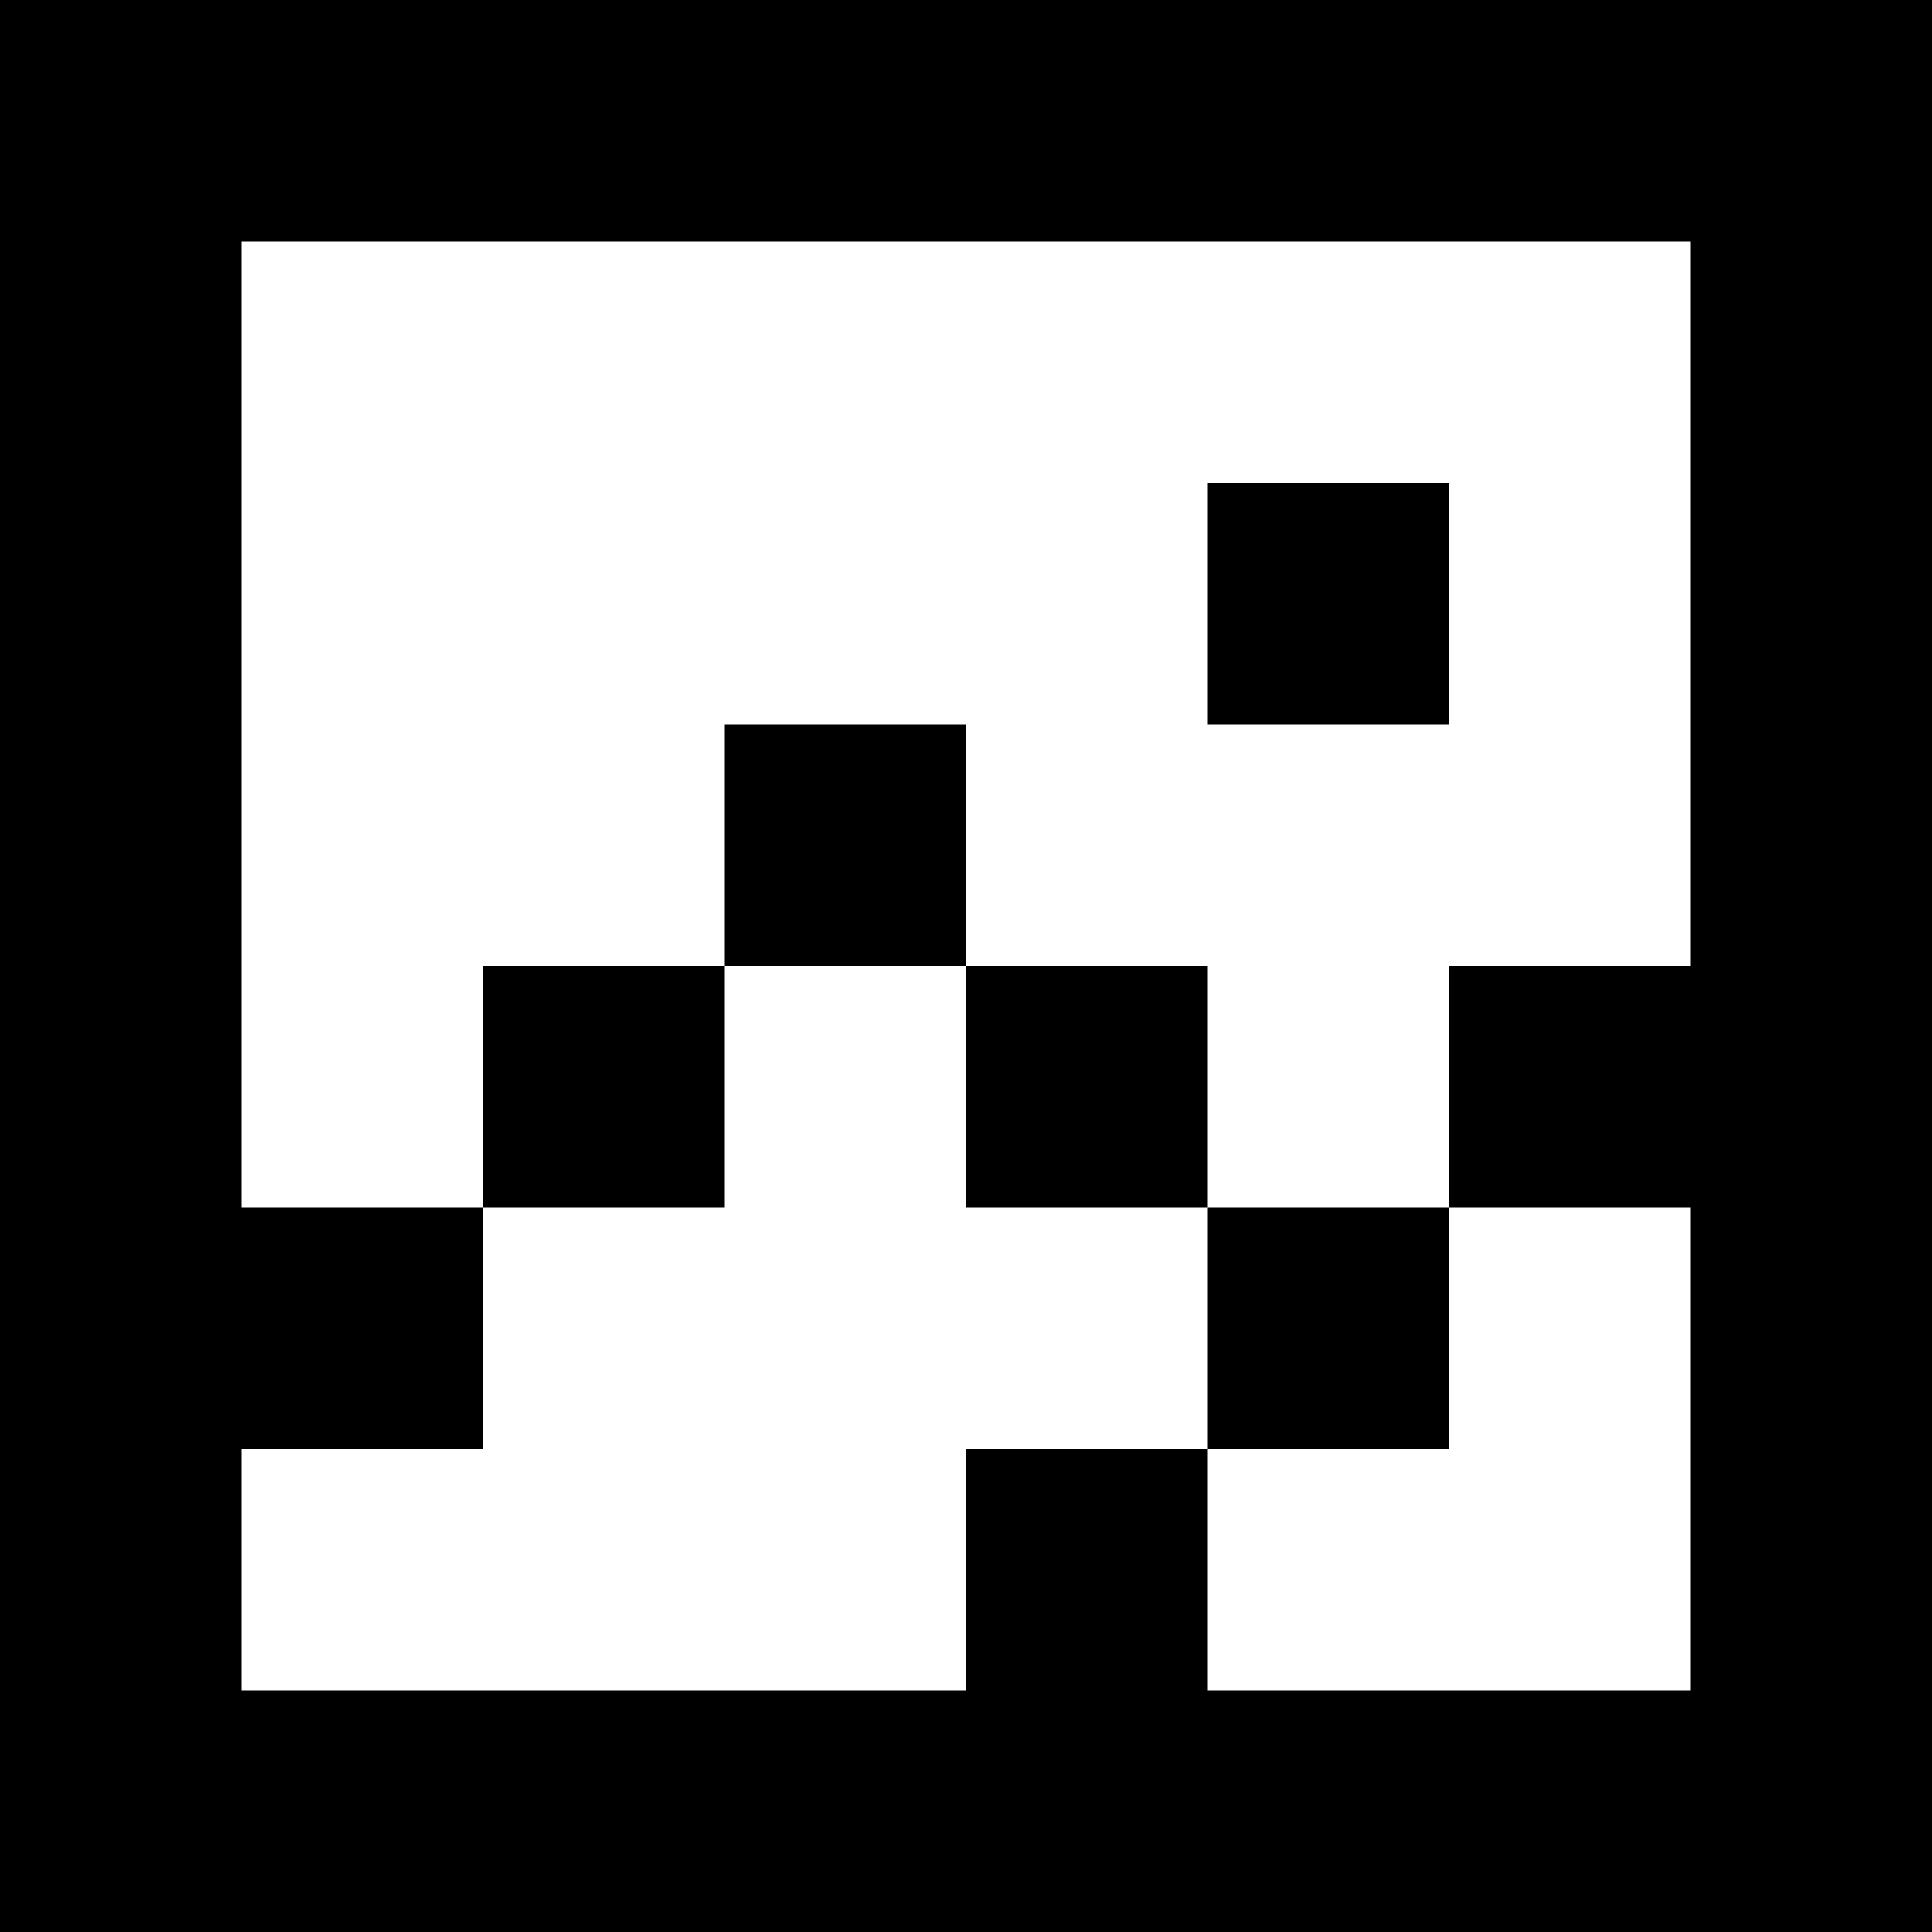
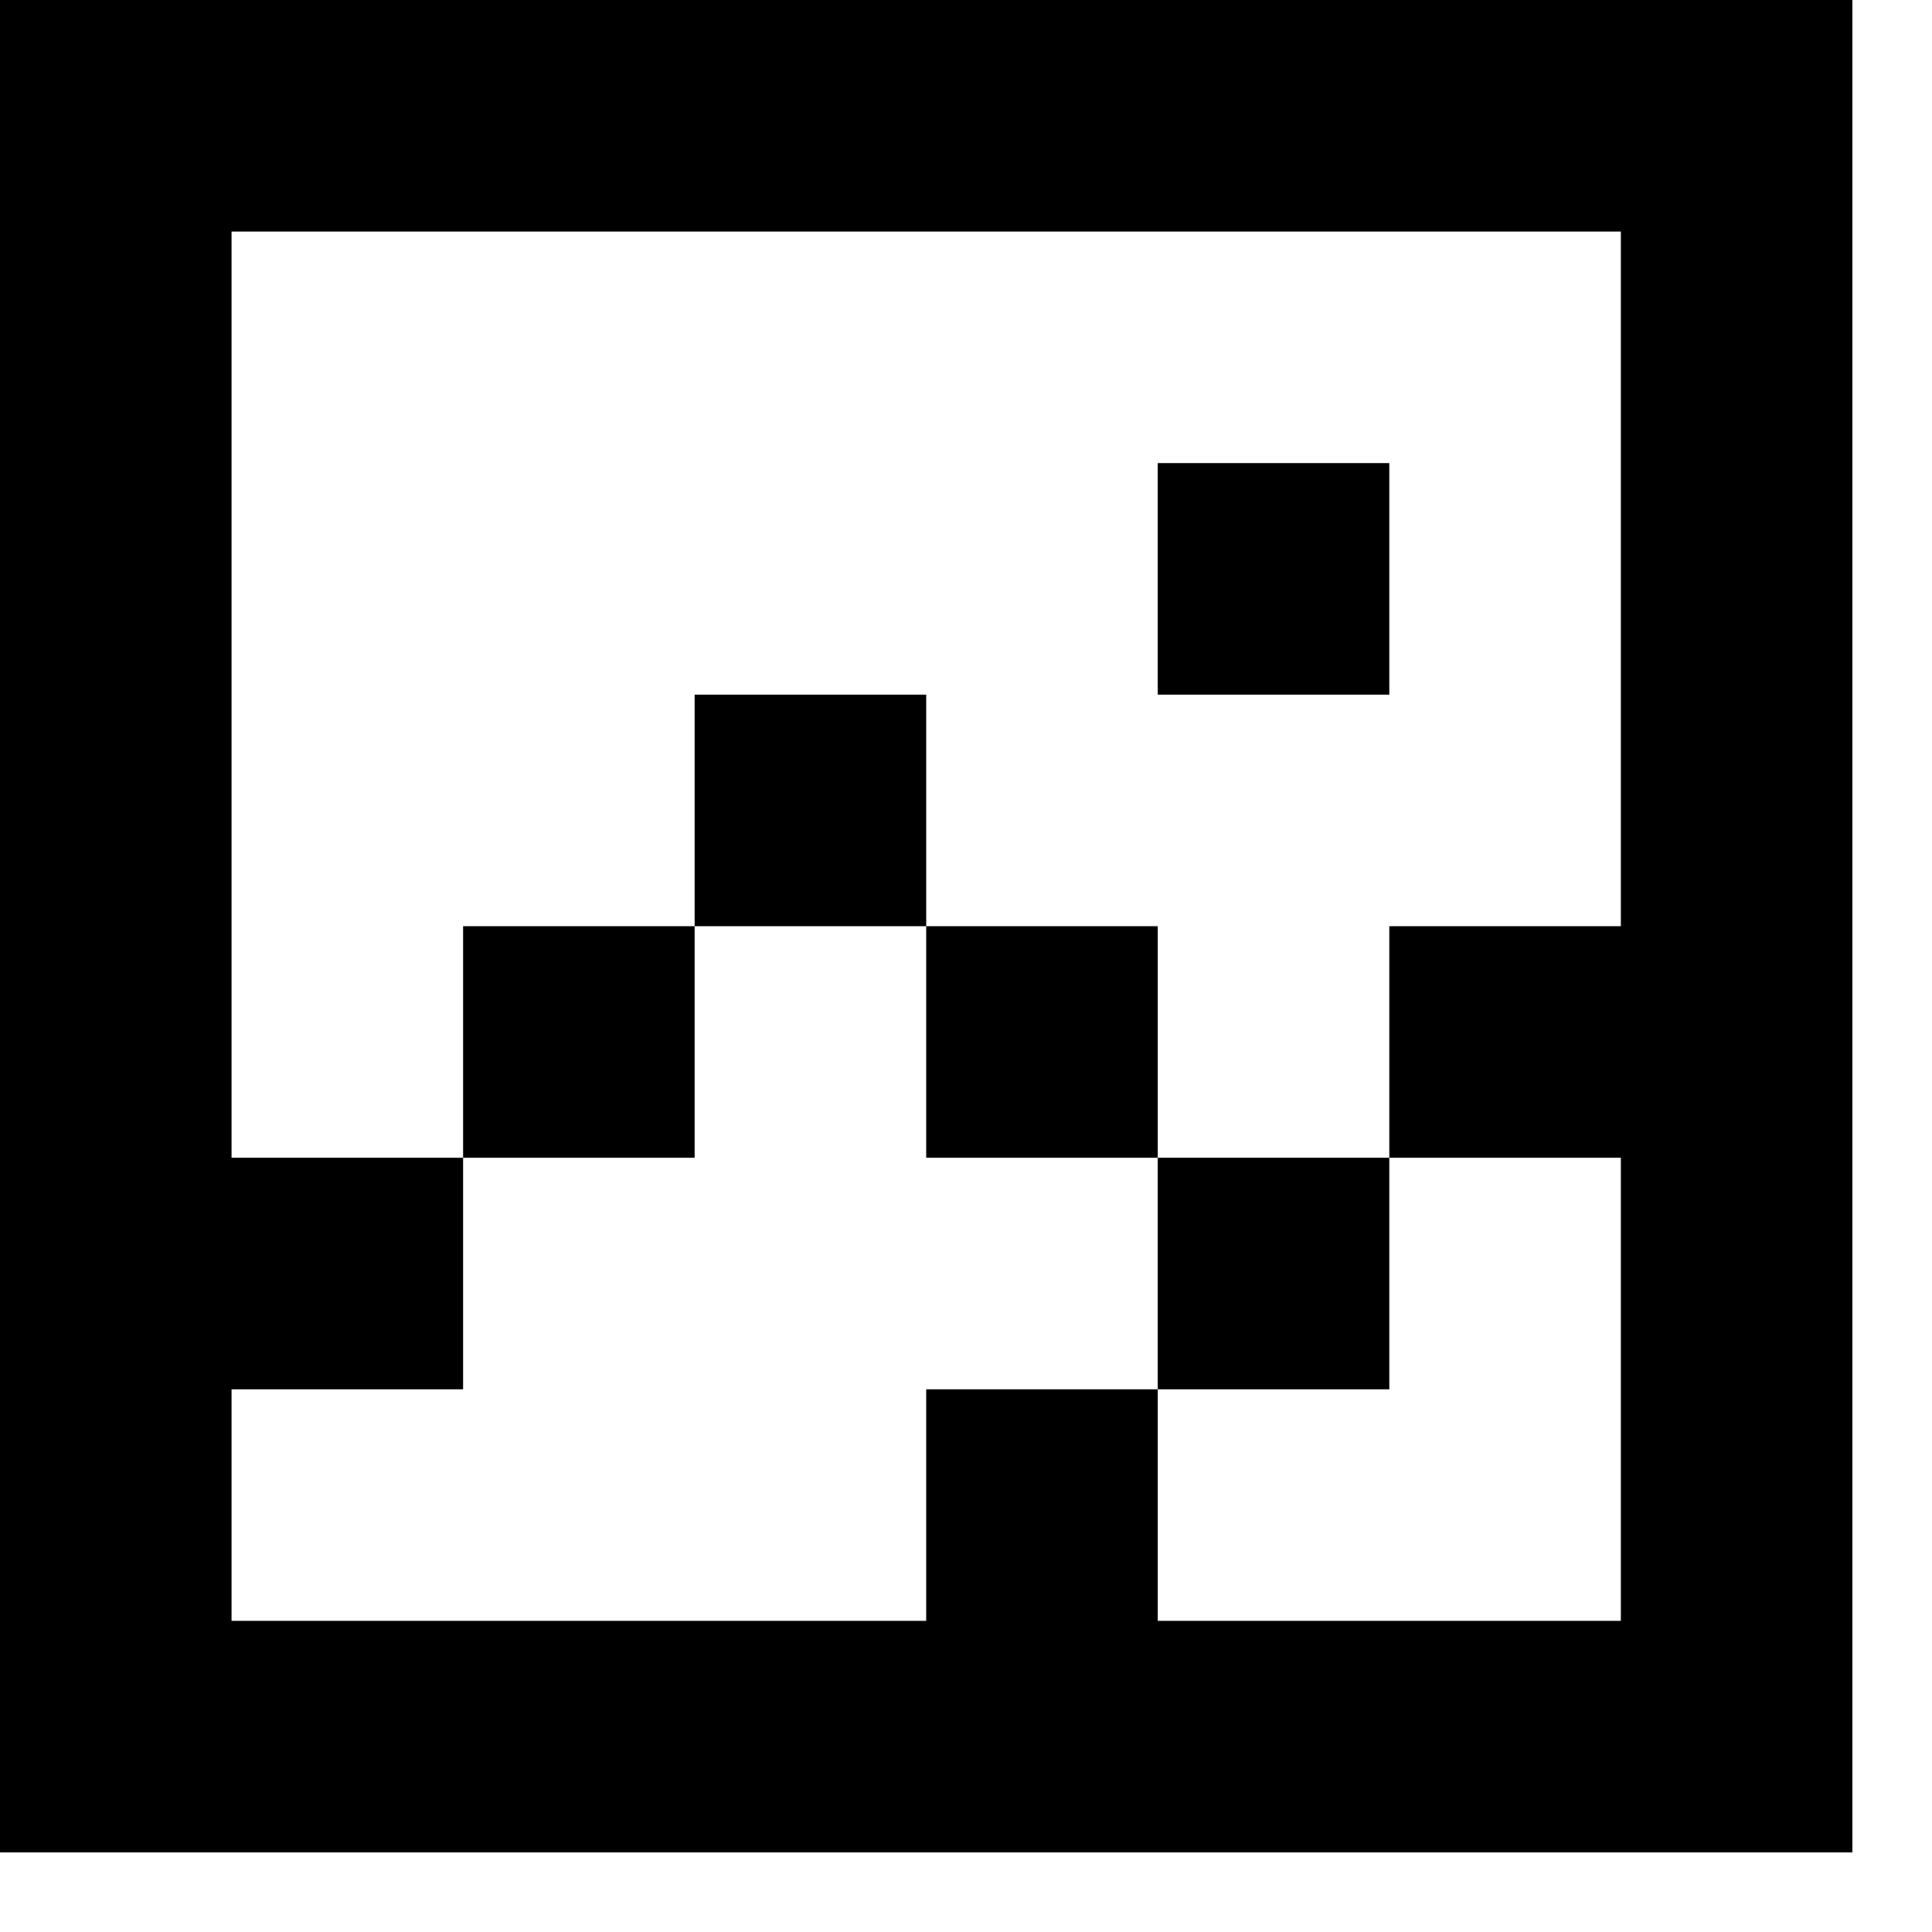
- <svg xmlns="http://www.w3.org/2000/svg" width="256" height="256" fill="none">
-   <path d="M128 128h32v32h-32v-32zM96 128V96h32v32H96zM96 128v32H64v-32h32zM192 64h-32v32h32V64z" fill="#000" />
-   <path fill-rule="evenodd" clip-rule="evenodd" d="M0 0v256h256V0H0zm224 224h-64v-32h32v-32h32v64zm-64-64h32v-32h32V32H32v128h32v32H32v32h96v-32h32v-32z" fill="#000" />
+ <svg xmlns="http://www.w3.org/2000/svg" width="256" height="256" viewBox="0 0 267 267" fill="none">
+   <style>
+         path {
+             fill: #000000;
+         }
+         @media (prefers-color-scheme: dark) {
+             path {
+                 fill: #00CC14;
+             }
+         }
+     </style>
+   <path d="M128 128h32v32h-32v-32zM96 128V96h32v32H96zM96 128v32H64v-32h32zM192 64h-32v32h32V64z" />
+   <path fill-rule="evenodd" clip-rule="evenodd" d="M0 0v256h256V0H0zm224 224h-64v-32h32v-32h32v64zm-64-64h32v-32h32V32H32v128h32v32H32v32h96v-32h32v-32z" />
</svg>
